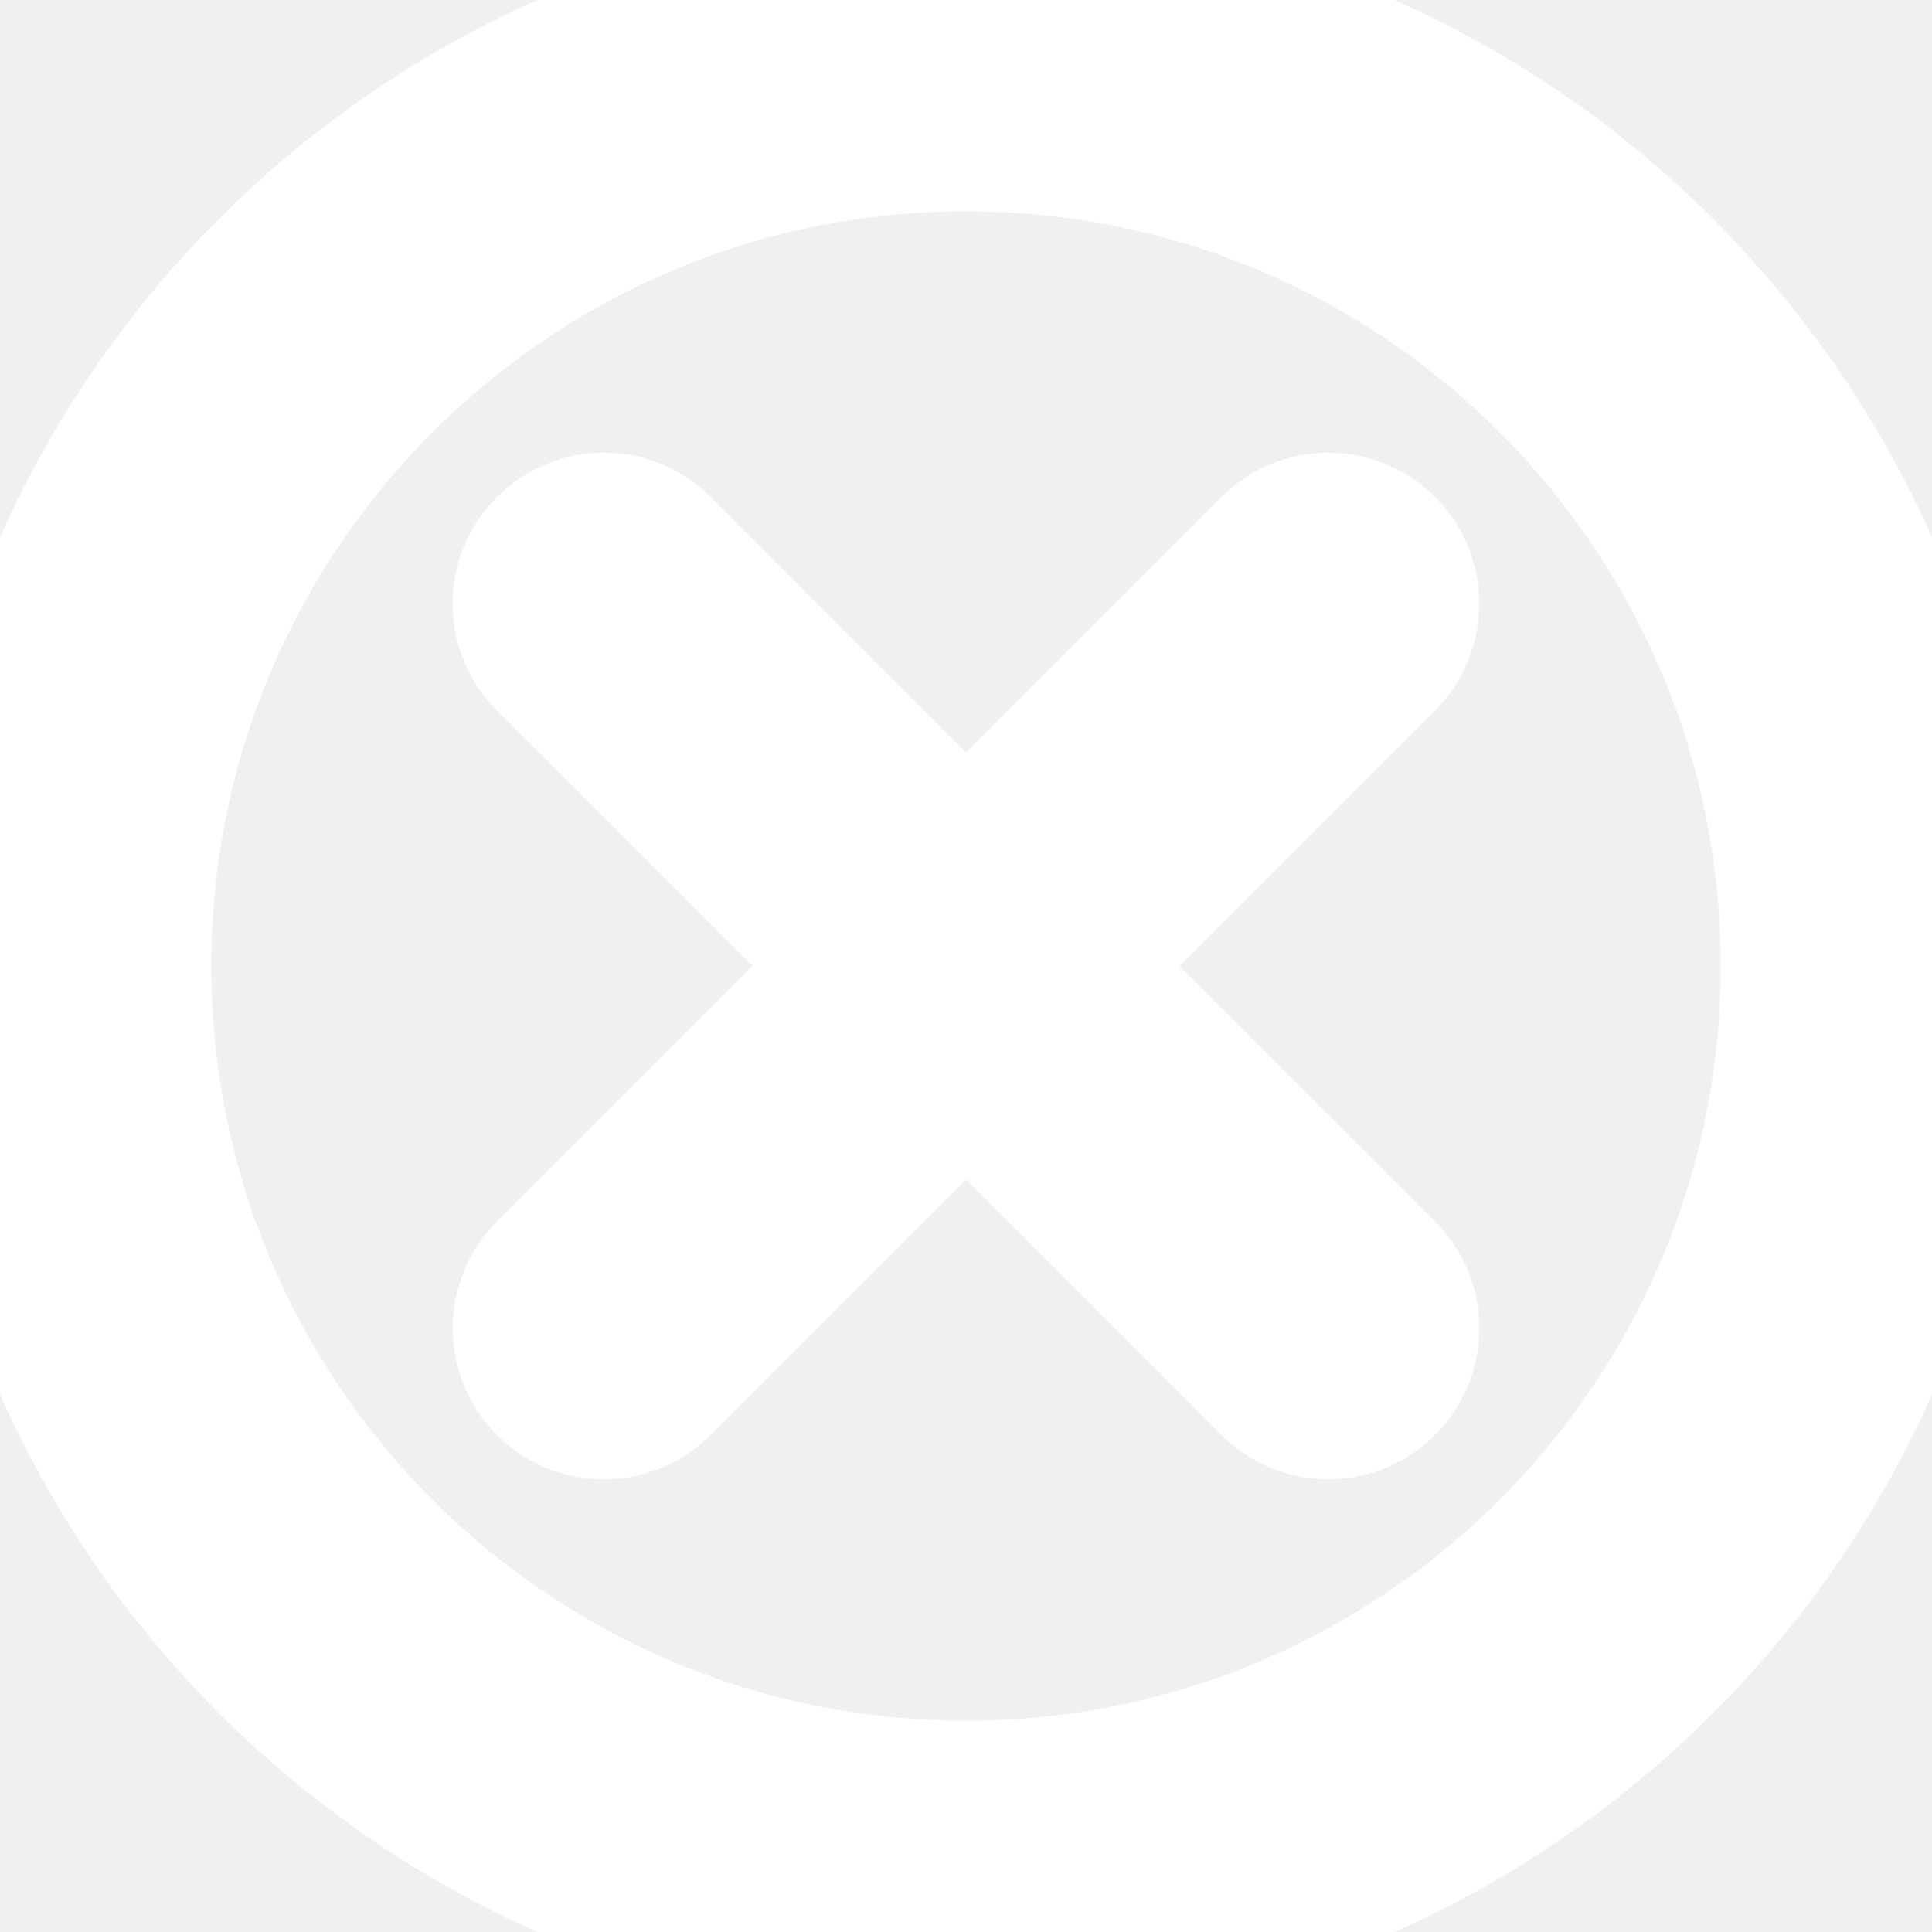
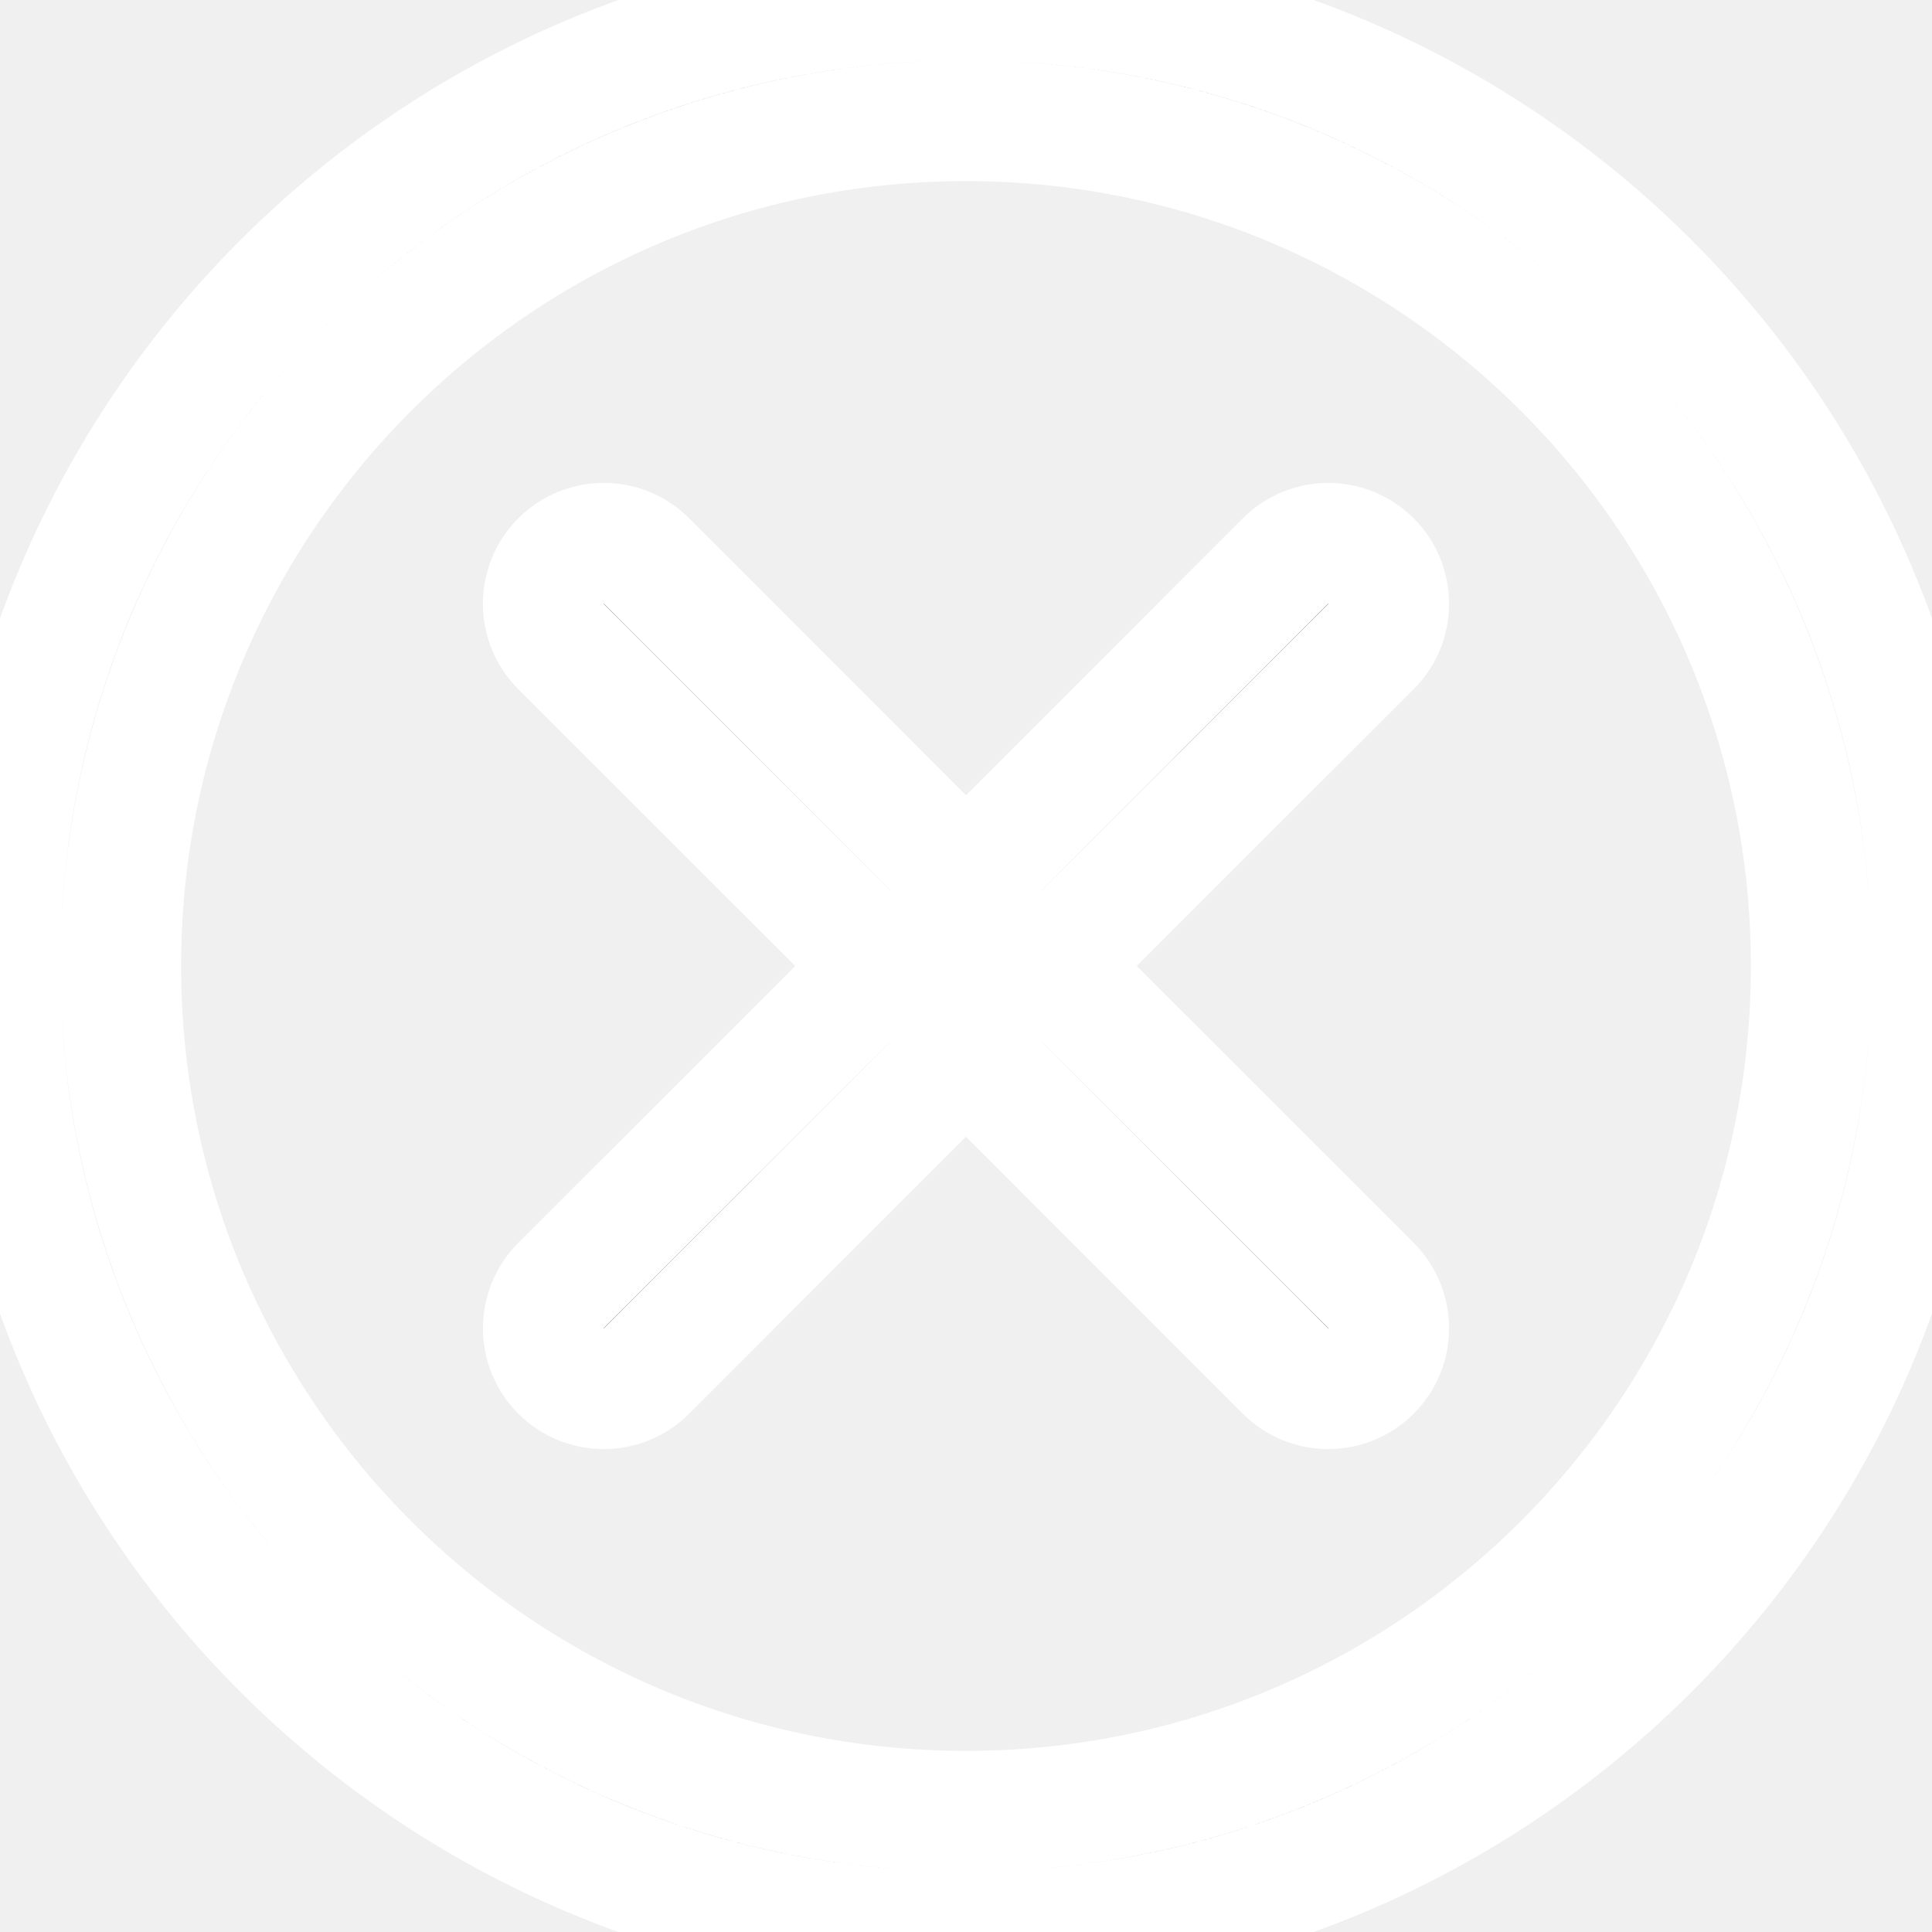
<svg xmlns="http://www.w3.org/2000/svg" width="16" height="16" fill="currentColor" class="bi bi-x-circle" viewBox="0 0 16 16">
-   <path d="M8 15A7 7 0 1 1 8 1a7 7 0 0 1 0 14zm0 1A8 8 0 1 0 8 0a8 8 0 0 0 0 16z" stroke="white" stroke-width="1.5px" />
-   <path d="M4.646 4.646a.5.5 0 0 1 .708 0L8 7.293l2.646-2.647a.5.5 0 0 1 .708.708L8.707 8l2.647 2.646a.5.5 0 0 1-.708.708L8 8.707l-2.646 2.647a.5.5 0 0 1-.708-.708L7.293 8 4.646 5.354a.5.5 0 0 1 0-.708z" stroke="white" stroke-width="1.5px" />
+   <path d="M8 15A7 7 0 1 1 8 1a7 7 0 0 1 0 14zm0 1A8 8 0 1 0 8 0a8 8 0 0 0 0 16z" stroke="white" stroke-width="1px" />
+   <path d="M4.646 4.646a.5.5 0 0 1 .708 0L8 7.293l2.646-2.647a.5.5 0 0 1 .708.708L8.707 8l2.647 2.646a.5.5 0 0 1-.708.708L8 8.707l-2.646 2.647a.5.5 0 0 1-.708-.708L7.293 8 4.646 5.354a.5.5 0 0 1 0-.708z" stroke="white" stroke-width="1px" />
</svg>
